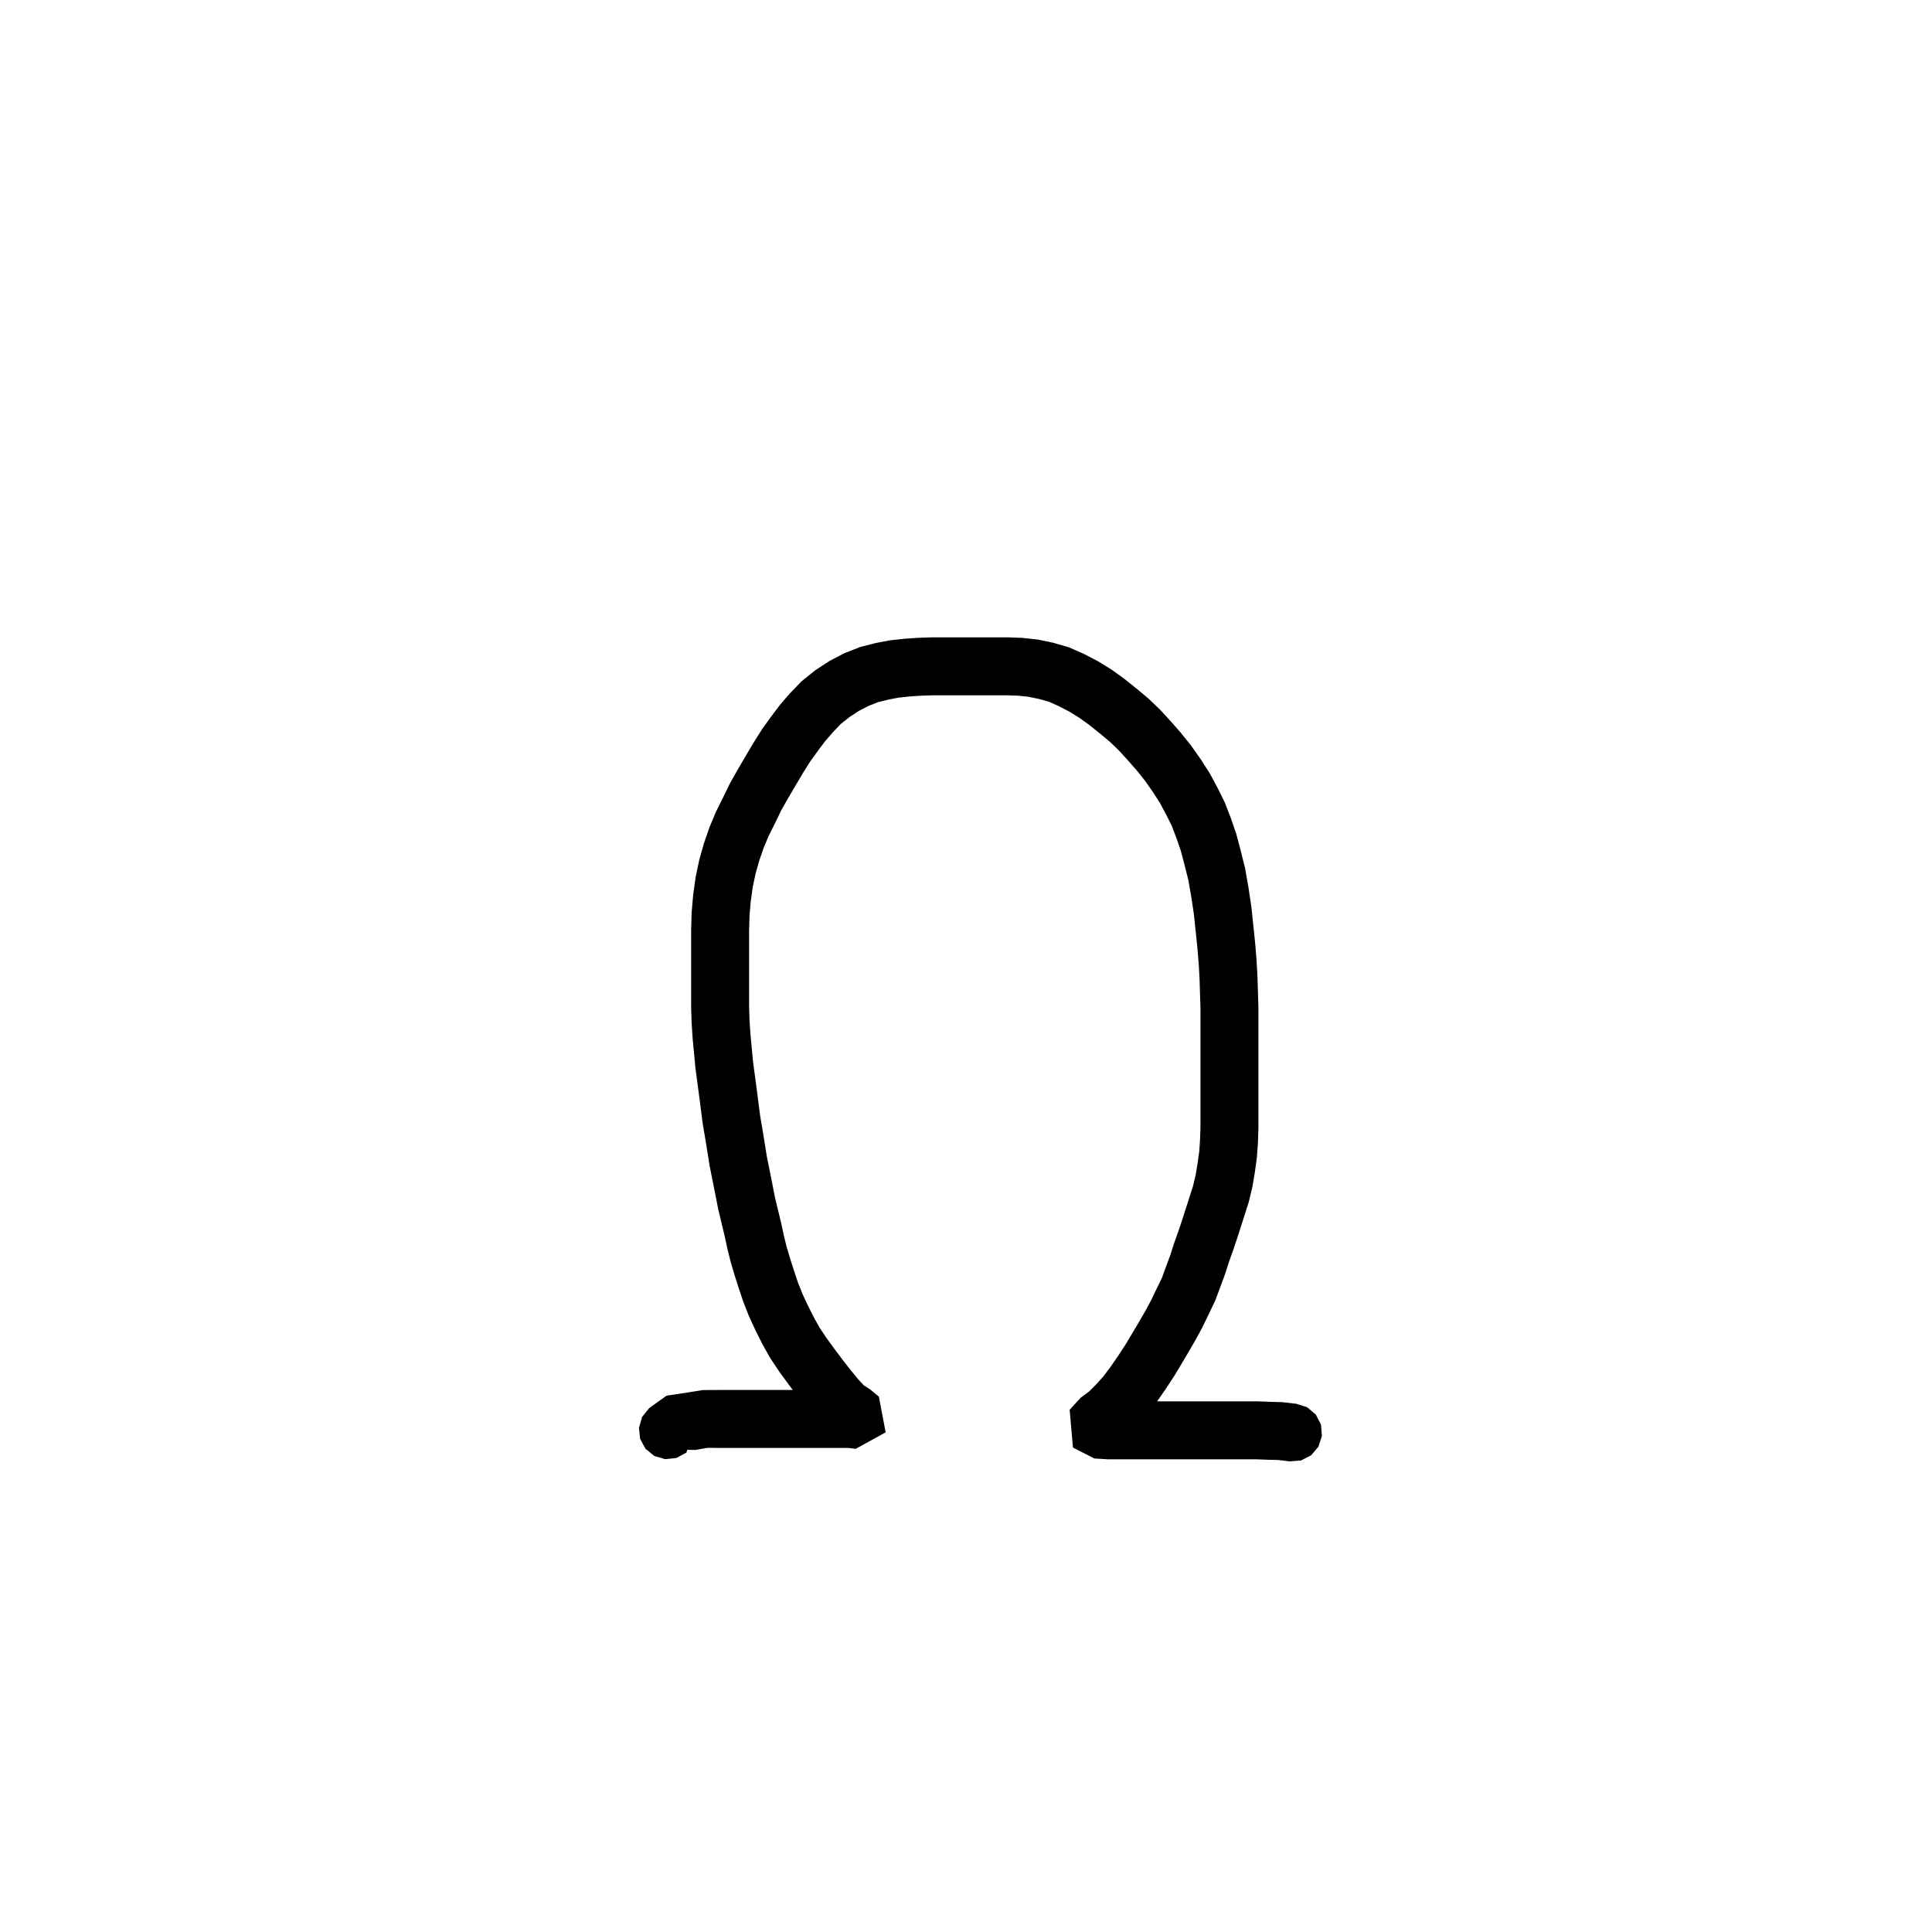
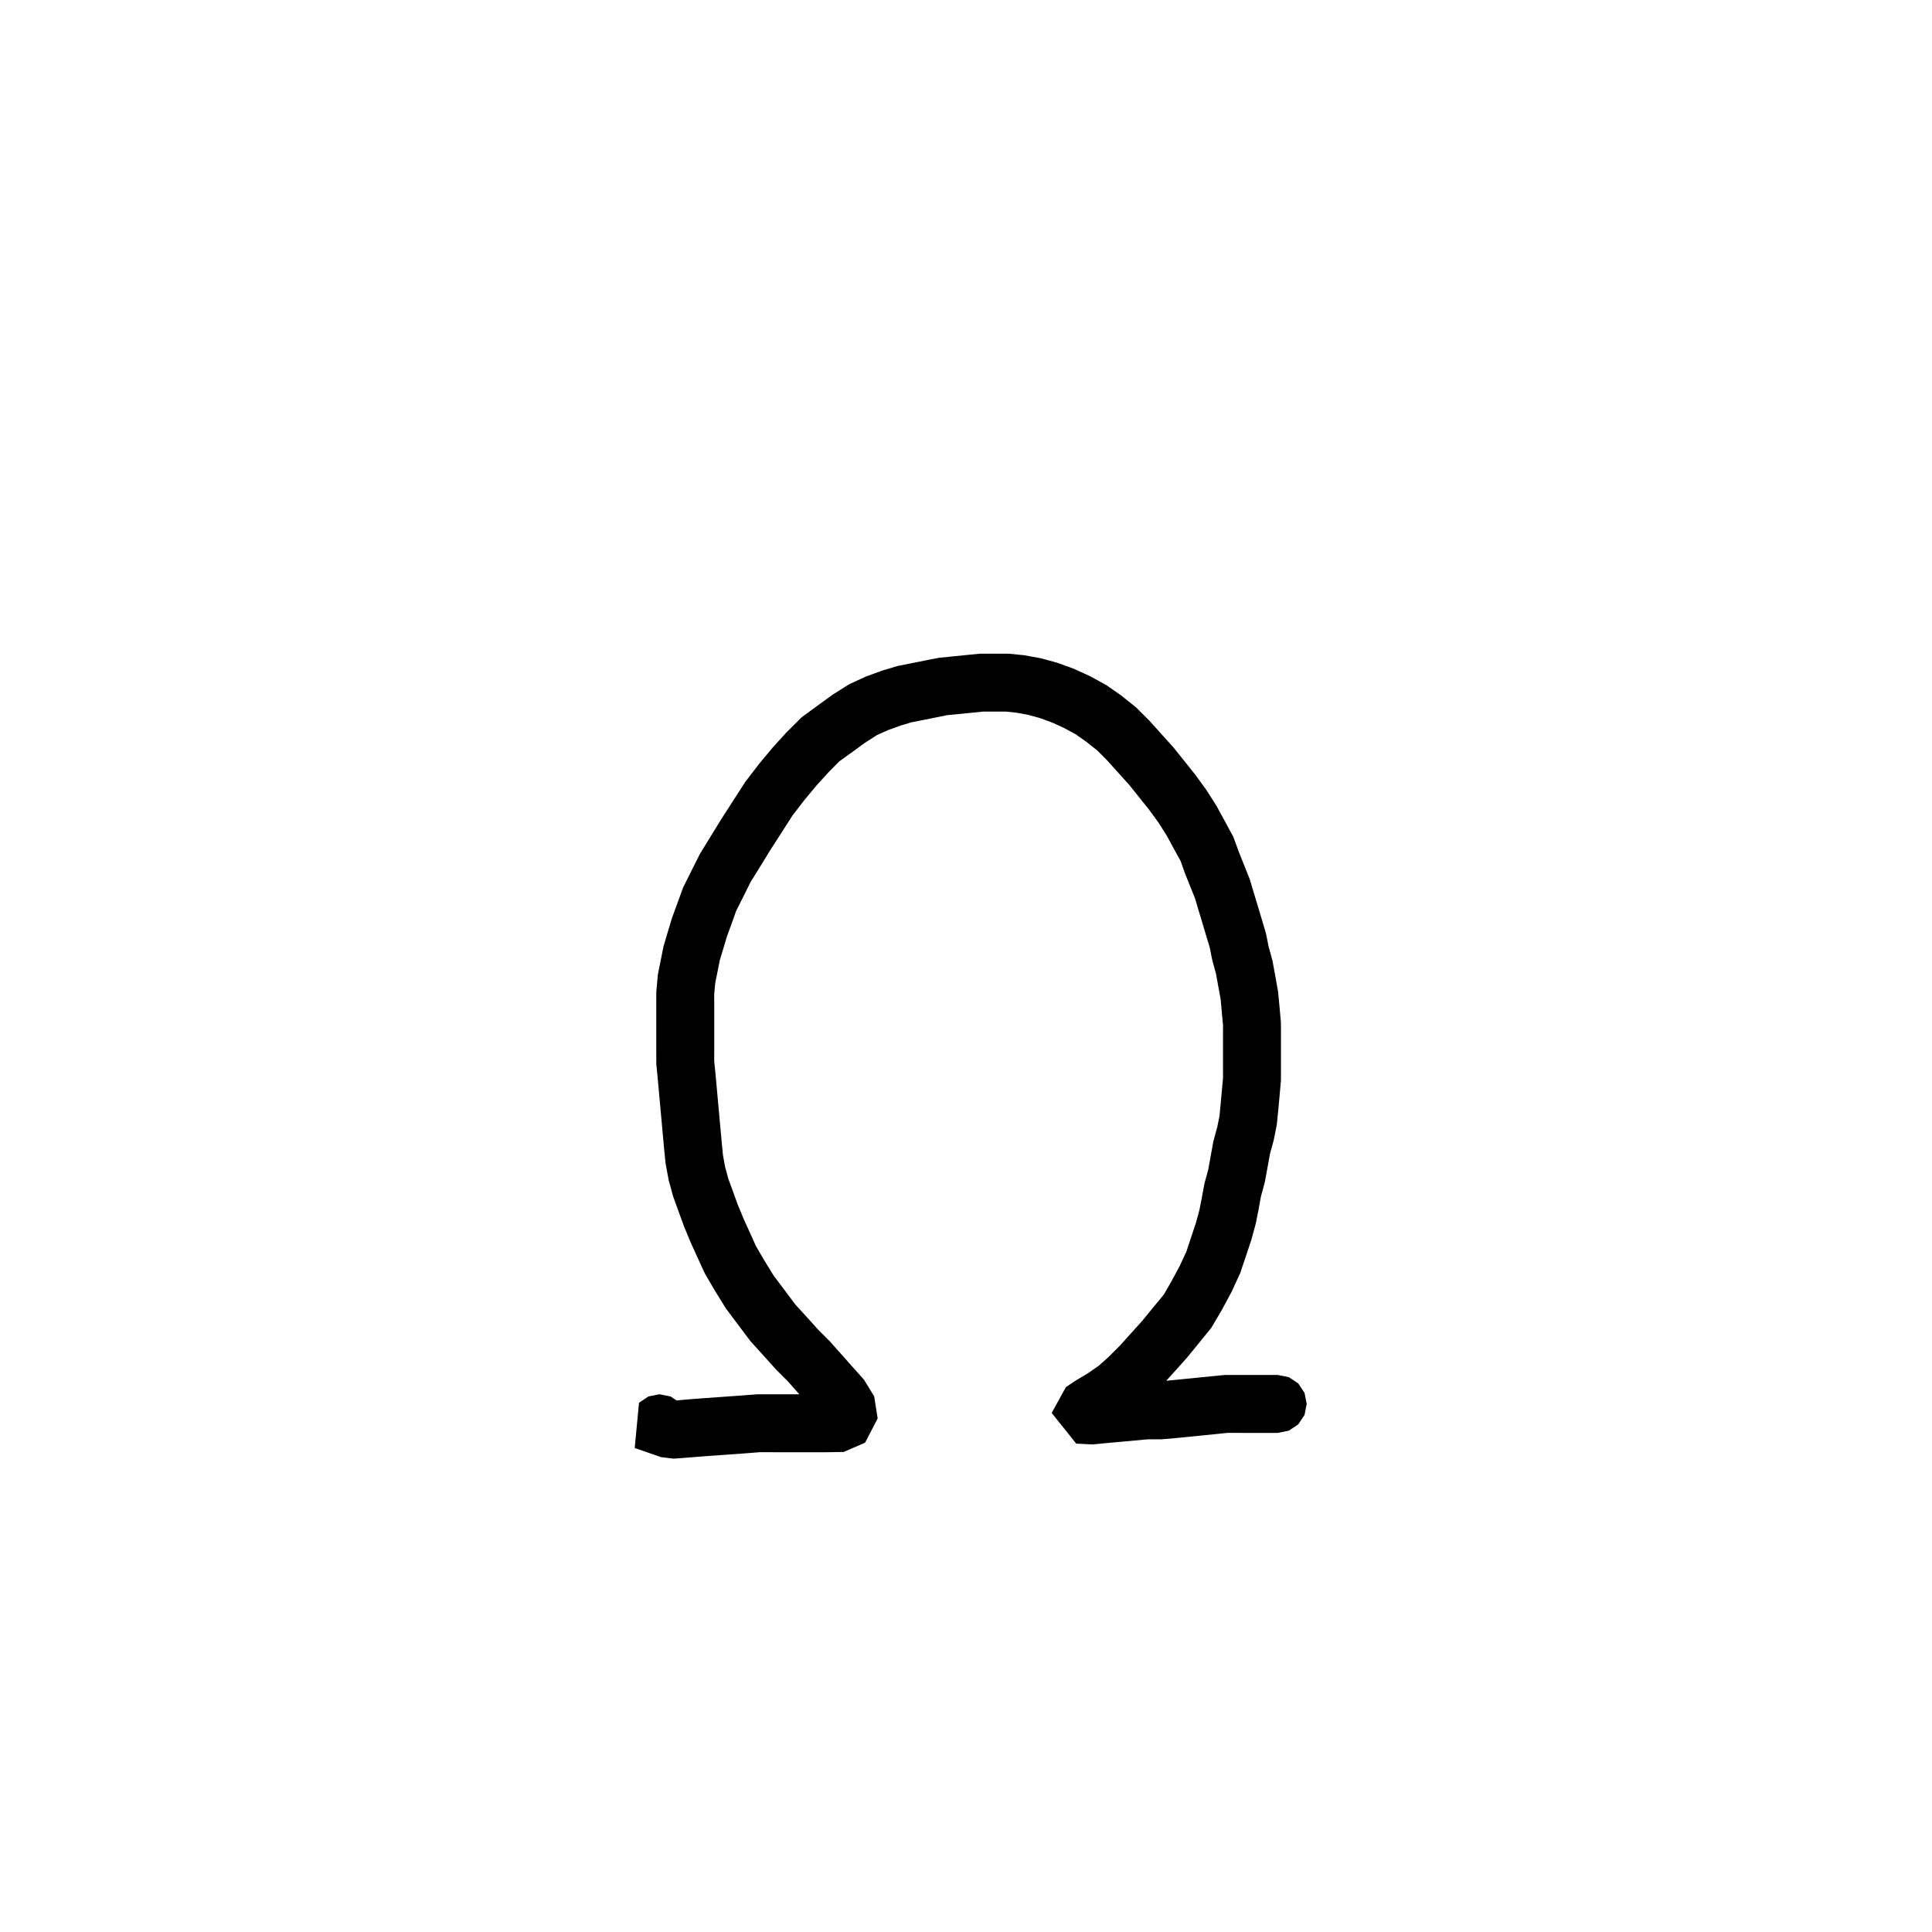
<svg xmlns="http://www.w3.org/2000/svg" viewBox="0 0 300 300" width="300" height="300">
-   <path d="M 106.58 225.556 L 106.727 225.122 L 107.971 225.147 L 109.835 224.821 L 111.961 224.834 L 114.574 224.834 L 117.116 224.834 L 119.517 224.834 L 121.918 224.834 L 124.107 224.834 L 126.155 224.834 L 128.132 224.834 L 130.039 224.834 L 131.665 224.829 L 132.879 224.971 L 137.524 222.417 L 136.469 216.869 L 135.171 215.787 L 134.119 215.1 L 133.203 214.111 L 132.07 212.721 L 130.857 211.172 L 129.631 209.536 L 128.362 207.801 L 127.241 206.124 L 126.322 204.465 L 125.406 202.632 L 124.571 200.837 L 123.887 199.094 L 123.299 197.326 L 122.686 195.42 L 122.164 193.658 L 121.711 191.847 L 121.292 189.887 L 120.784 187.784 L 120.314 185.839 L 119.907 183.734 L 119.481 181.602 L 119.073 179.567 L 118.734 177.46 L 118.377 175.248 L 118.036 173.272 L 117.766 171.175 L 117.482 168.977 L 117.198 166.849 L 116.927 164.82 L 116.724 162.645 L 116.518 160.45 L 116.385 158.403 L 116.319 156.288 L 116.32 154.027 L 116.32 151.696 L 116.32 149.366 L 116.32 146.895 L 116.319 144.487 L 116.383 142.208 L 116.574 139.984 L 116.889 137.709 L 117.319 135.683 L 117.88 133.69 L 118.567 131.69 L 119.372 129.772 L 120.307 127.907 L 121.313 125.823 L 122.427 123.861 L 123.606 121.851 L 124.698 120.007 L 125.792 118.266 L 126.957 116.652 L 128.108 115.114 L 129.269 113.771 L 130.534 112.436 L 131.904 111.346 L 133.37 110.387 L 134.866 109.611 L 136.359 109.022 L 137.935 108.636 L 139.466 108.34 L 141.109 108.16 L 142.915 108.031 L 144.805 107.966 L 146.704 107.967 L 148.751 107.967 L 150.729 107.967 L 152.635 107.967 L 154.542 107.967 L 156.437 107.966 L 158.099 108.025 L 159.701 108.194 L 161.377 108.543 L 162.89 108.967 L 164.382 109.639 L 166.024 110.49 L 167.581 111.448 L 169.12 112.557 L 170.762 113.873 L 172.304 115.155 L 173.71 116.499 L 175.128 118.05 L 176.512 119.63 L 177.775 121.207 L 178.983 122.926 L 180.111 124.676 L 181.051 126.438 L 181.918 128.16 L 182.656 130.078 L 183.353 132.099 L 183.937 134.316 L 184.528 136.664 L 184.984 139.284 L 185.386 141.959 L 185.656 144.535 L 185.934 147.242 L 186.137 149.678 L 186.271 152.104 L 186.34 154.375 L 186.409 156.64 L 186.408 158.687 L 186.408 161.159 L 186.408 163.348 L 186.408 165.537 L 186.408 167.726 L 186.408 169.844 L 186.408 171.61 L 186.408 173.375 L 186.409 175.057 L 186.344 176.956 L 186.22 178.773 L 185.966 180.605 L 185.651 182.505 L 185.231 184.246 L 184.716 185.844 L 184.151 187.609 L 183.594 189.349 L 183.055 190.969 L 182.339 192.972 L 181.712 194.926 L 181.039 196.739 L 180.417 198.436 L 179.51 200.304 L 178.709 201.977 L 177.873 203.518 L 176.856 205.281 L 175.745 207.155 L 174.739 208.833 L 173.617 210.548 L 172.427 212.267 L 171.332 213.733 L 170.204 214.975 L 169.168 216.024 L 167.821 217.027 L 166.096 218.905 L 166.606 224.773 L 169.925 226.471 L 172.04 226.598 L 174.385 226.599 L 176.715 226.599 L 178.974 226.599 L 181.305 226.599 L 183.494 226.599 L 185.683 226.599 L 187.731 226.599 L 189.708 226.599 L 191.544 226.599 L 193.38 226.599 L 195.057 226.598 L 196.836 226.667 L 198.461 226.705 L 200.269 226.921 L 202.019 226.782 L 203.583 225.984 L 204.722 224.648 L 205.264 222.978 L 205.125 221.228 L 204.326 219.664 L 202.99 218.524 L 201.32 217.983 L 199.126 217.729 L 197.126 217.672 L 195.233 217.6 L 193.38 217.599 L 191.544 217.599 L 189.708 217.599 L 187.731 217.599 L 185.683 217.599 L 183.494 217.599 L 181.305 217.599 L 178.974 217.599 L 176.715 217.599 L 174.385 217.599 L 172.21 217.6 L 171.358 217.586 L 173.266 218.719 L 173.776 223.598 L 173.604 223.923 L 175.082 222.808 L 176.729 221.174 L 178.284 219.449 L 179.731 217.526 L 181.083 215.573 L 182.363 213.616 L 183.475 211.763 L 184.624 209.825 L 185.725 207.915 L 186.725 206.067 L 187.619 204.209 L 188.689 201.981 L 189.479 199.865 L 190.219 197.865 L 190.862 195.864 L 191.559 193.913 L 192.15 192.143 L 192.723 190.352 L 193.288 188.587 L 193.903 186.655 L 194.471 184.299 L 194.863 181.962 L 195.173 179.699 L 195.332 177.421 L 195.408 175.224 L 195.408 173.375 L 195.408 171.61 L 195.408 169.844 L 195.408 167.726 L 195.408 165.537 L 195.408 163.348 L 195.408 161.159 L 195.408 158.687 L 195.408 156.497 L 195.336 154.102 L 195.263 151.713 L 195.115 149.054 L 194.895 146.406 L 194.608 143.605 L 194.313 140.814 L 193.867 137.84 L 193.335 134.81 L 192.654 132.075 L 191.967 129.489 L 191.11 126.992 L 190.154 124.531 L 189.043 122.299 L 187.865 120.107 L 186.451 117.902 L 184.975 115.807 L 183.414 113.854 L 181.832 112.045 L 180.143 110.206 L 178.301 108.444 L 176.453 106.901 L 174.565 105.392 L 172.573 103.959 L 170.458 102.657 L 168.287 101.53 L 165.966 100.509 L 163.524 99.803 L 161.105 99.304 L 158.752 99.049 L 156.601 98.967 L 154.542 98.967 L 152.635 98.967 L 150.729 98.967 L 148.751 98.967 L 146.704 98.967 L 144.647 98.967 L 142.442 99.043 L 140.294 99.197 L 138.123 99.441 L 135.983 99.85 L 133.605 100.453 L 131.142 101.418 L 128.826 102.619 L 126.619 104.061 L 124.459 105.796 L 122.616 107.709 L 121.095 109.473 L 119.704 111.324 L 118.326 113.241 L 117.019 115.314 L 115.852 117.282 L 114.629 119.368 L 113.343 121.642 L 112.23 123.937 L 111.188 126.027 L 110.157 128.486 L 109.29 131.006 L 108.58 133.532 L 108.022 136.167 L 107.631 138.976 L 107.398 141.695 L 107.32 144.359 L 107.32 146.895 L 107.32 149.366 L 107.32 151.696 L 107.32 154.027 L 107.32 156.426 L 107.396 158.831 L 107.546 161.162 L 107.763 163.485 L 107.984 165.83 L 108.277 168.038 L 108.559 170.147 L 108.84 172.327 L 109.135 174.608 L 109.5 176.728 L 109.849 178.893 L 110.216 181.165 L 110.656 183.367 L 111.077 185.471 L 111.518 187.745 L 112.036 189.896 L 112.517 191.888 L 112.944 193.882 L 113.481 196.026 L 114.088 198.077 L 114.746 200.125 L 115.429 202.17 L 116.299 204.382 L 117.299 206.541 L 118.361 208.663 L 119.561 210.817 L 120.982 212.953 L 122.396 214.89 L 123.712 216.644 L 125.042 218.343 L 126.45 220.06 L 128.218 221.895 L 129.849 223.045 L 130.105 223.233 L 129.474 218.392 L 133.27 215.979 L 132.084 215.839 L 130.039 215.834 L 128.132 215.834 L 126.155 215.834 L 124.107 215.834 L 121.918 215.834 L 119.517 215.834 L 117.116 215.834 L 114.574 215.834 L 111.961 215.834 L 109.145 215.847 L 106.772 216.227 L 103.496 216.722 L 100.818 218.642 L 99.715 220.008 L 99.218 221.692 L 99.403 223.438 L 100.242 224.98 L 101.608 226.084 L 103.292 226.581 L 105.038 226.395 Z" fill="black" fill-rule="nonzero" />
+   <path d="M 99.224 217.818 L 98.558 224.849 L 102.686 226.27 L 104.606 226.5 L 107.365 226.286 L 109.939 226.088 L 112.727 225.889 L 115.539 225.688 L 117.986 225.496 L 120.206 225.5 L 122.406 225.5 L 124.406 225.5 L 126.406 225.5 L 128.406 225.5 L 131.001 225.461 L 134.335 224.017 L 136.284 220.248 L 135.742 216.827 L 134.158 214.237 L 132.16 211.999 L 130.57 210.21 L 128.878 208.31 L 127.073 206.505 L 125.343 204.581 L 123.476 202.534 L 121.806 200.3 L 120.127 198.07 L 118.665 195.685 L 117.396 193.518 L 116.503 191.538 L 115.533 189.406 L 114.597 187.16 L 113.835 185.062 L 113.094 183.036 L 112.594 181.203 L 112.261 179.364 L 112.086 177.573 L 111.888 175.393 L 111.688 173.193 L 111.488 170.993 L 111.288 168.793 L 111.086 166.573 L 110.901 164.775 L 110.906 163 L 110.906 160.8 L 110.906 158.6 L 110.906 156.4 L 110.902 154.404 L 111.061 152.636 L 111.419 150.883 L 111.772 149.091 L 112.316 147.293 L 112.875 145.423 L 113.635 143.338 L 114.333 141.394 L 115.431 139.212 L 116.533 136.999 L 118.039 134.558 L 119.614 131.998 L 121.392 129.233 L 123.086 126.59 L 124.92 124.211 L 126.802 121.953 L 128.665 119.903 L 130.335 118.217 L 132.253 116.839 L 134.341 115.318 L 136.161 114.151 L 137.91 113.365 L 139.829 112.669 L 141.498 112.166 L 143.289 111.813 L 145.289 111.413 L 147.074 111.05 L 148.854 110.878 L 150.854 110.678 L 152.631 110.494 L 154.406 110.5 L 156.182 110.494 L 157.77 110.655 L 159.609 110.988 L 161.442 111.488 L 163.302 112.165 L 165.194 113.025 L 167.038 114.026 L 168.706 115.2 L 170.406 116.554 L 171.939 118.095 L 173.661 120.01 L 175.378 121.914 L 176.892 123.811 L 178.427 125.727 L 179.888 127.735 L 181.132 129.689 L 182.256 131.755 L 183.31 133.662 L 184.001 135.602 L 184.828 137.671 L 185.559 139.487 L 186.096 141.293 L 186.696 143.293 L 187.296 145.293 L 187.841 147.091 L 188.229 149.042 L 188.818 151.197 L 189.179 153.205 L 189.548 155.208 L 189.725 157.207 L 189.911 159.214 L 189.906 161 L 189.906 163.2 L 189.906 165.4 L 189.911 167.396 L 189.725 169.393 L 189.527 171.573 L 189.356 173.332 L 189.029 174.958 L 188.418 177.203 L 187.979 179.595 L 187.618 181.603 L 187.018 183.803 L 186.586 186.158 L 186.229 187.958 L 185.701 189.89 L 184.937 192.177 L 184.228 194.329 L 183.181 196.588 L 181.88 199.001 L 180.712 201.03 L 179.123 202.95 L 177.39 205.071 L 175.661 206.99 L 173.944 208.901 L 172.111 210.733 L 170.618 212.068 L 168.954 213.227 L 167.021 214.384 L 165.506 215.4 L 163.306 219.4 L 167.115 224.166 L 169.687 224.291 L 171.833 224.08 L 174.014 223.882 L 176.214 223.682 L 178.211 223.495 L 180.411 223.495 L 182.833 223.28 L 184.854 223.078 L 186.854 222.878 L 188.854 222.678 L 190.62 222.495 L 192.606 222.5 L 194.806 222.5 L 196.406 222.5 L 198.406 222.5 L 200.128 222.157 L 201.588 221.182 L 202.564 219.722 L 202.906 218 L 202.564 216.278 L 201.588 214.818 L 200.128 213.843 L 198.406 213.5 L 196.406 213.5 L 194.806 213.5 L 192.606 213.5 L 190.192 213.505 L 187.958 213.722 L 185.958 213.922 L 183.958 214.122 L 181.98 214.32 L 180.002 214.505 L 177.802 214.505 L 175.399 214.718 L 173.199 214.918 L 170.98 215.12 L 169.126 215.309 L 169.298 215.434 L 172.306 219.4 L 170.906 222.6 L 171.791 222.016 L 173.859 220.773 L 176.195 219.132 L 178.301 217.267 L 180.469 215.099 L 182.351 213.01 L 184.223 210.929 L 186.089 208.65 L 188.1 206.17 L 189.733 203.399 L 191.231 200.612 L 192.584 197.671 L 193.475 195.023 L 194.311 192.51 L 194.984 190.042 L 195.427 187.842 L 195.794 185.797 L 196.394 183.597 L 196.834 181.205 L 197.194 179.197 L 197.784 177.042 L 198.256 174.668 L 198.486 172.427 L 198.688 170.207 L 198.902 167.804 L 198.906 165.4 L 198.906 163.2 L 198.906 161 L 198.901 158.786 L 198.688 156.393 L 198.465 153.992 L 198.034 151.595 L 197.594 149.203 L 196.984 146.958 L 196.572 144.909 L 195.916 142.707 L 195.316 140.707 L 194.716 138.707 L 194.054 136.513 L 193.184 134.329 L 192.411 132.398 L 191.503 129.938 L 190.157 127.445 L 188.88 125.111 L 187.324 122.665 L 185.586 120.273 L 183.92 118.189 L 182.235 116.086 L 180.351 113.99 L 178.473 111.905 L 176.407 109.846 L 174.106 108 L 171.775 106.374 L 169.219 104.975 L 166.71 103.835 L 164.171 102.912 L 161.604 102.212 L 159.043 101.745 L 156.631 101.506 L 154.406 101.5 L 152.182 101.506 L 149.958 101.722 L 147.958 101.922 L 145.739 102.15 L 143.524 102.587 L 141.524 102.987 L 139.315 103.434 L 136.983 104.131 L 134.502 105.035 L 131.851 106.249 L 129.271 107.882 L 126.959 109.561 L 124.478 111.383 L 122.148 113.697 L 120.011 116.047 L 117.892 118.589 L 115.726 121.41 L 113.821 124.367 L 111.998 127.202 L 110.374 129.842 L 108.68 132.601 L 107.381 135.188 L 106.079 137.806 L 105.177 140.262 L 104.337 142.577 L 103.696 144.707 L 103.041 146.909 L 102.594 149.117 L 102.151 151.364 L 101.911 153.996 L 101.906 156.4 L 101.906 158.6 L 101.906 160.8 L 101.906 163 L 101.912 165.225 L 102.127 167.427 L 102.325 169.607 L 102.525 171.807 L 102.725 174.007 L 102.925 176.207 L 103.127 178.427 L 103.351 180.636 L 103.818 183.197 L 104.518 185.764 L 105.377 188.138 L 106.216 190.44 L 107.279 192.994 L 108.31 195.262 L 109.417 197.682 L 110.948 200.315 L 112.685 203.13 L 114.606 205.7 L 116.537 208.266 L 118.669 210.619 L 120.539 212.695 L 122.335 214.49 L 123.843 216.19 L 125.453 218.001 L 127.054 219.763 L 127.47 220.373 L 127.329 219.352 L 128.478 217.183 L 129.812 216.539 L 128.406 216.5 L 126.406 216.5 L 124.406 216.5 L 122.406 216.5 L 120.206 216.5 L 117.626 216.504 L 114.874 216.712 L 112.086 216.911 L 109.274 217.112 L 106.647 217.314 L 104.606 217.5 L 103.726 217.33 L 104.922 218.485 L 105.588 224.182 L 106.564 222.722 L 106.906 221 L 106.564 219.278 L 105.588 217.818 L 104.128 216.843 L 102.406 216.5 L 100.684 216.843 Z" fill="black" fill-rule="nonzero" />
</svg>
